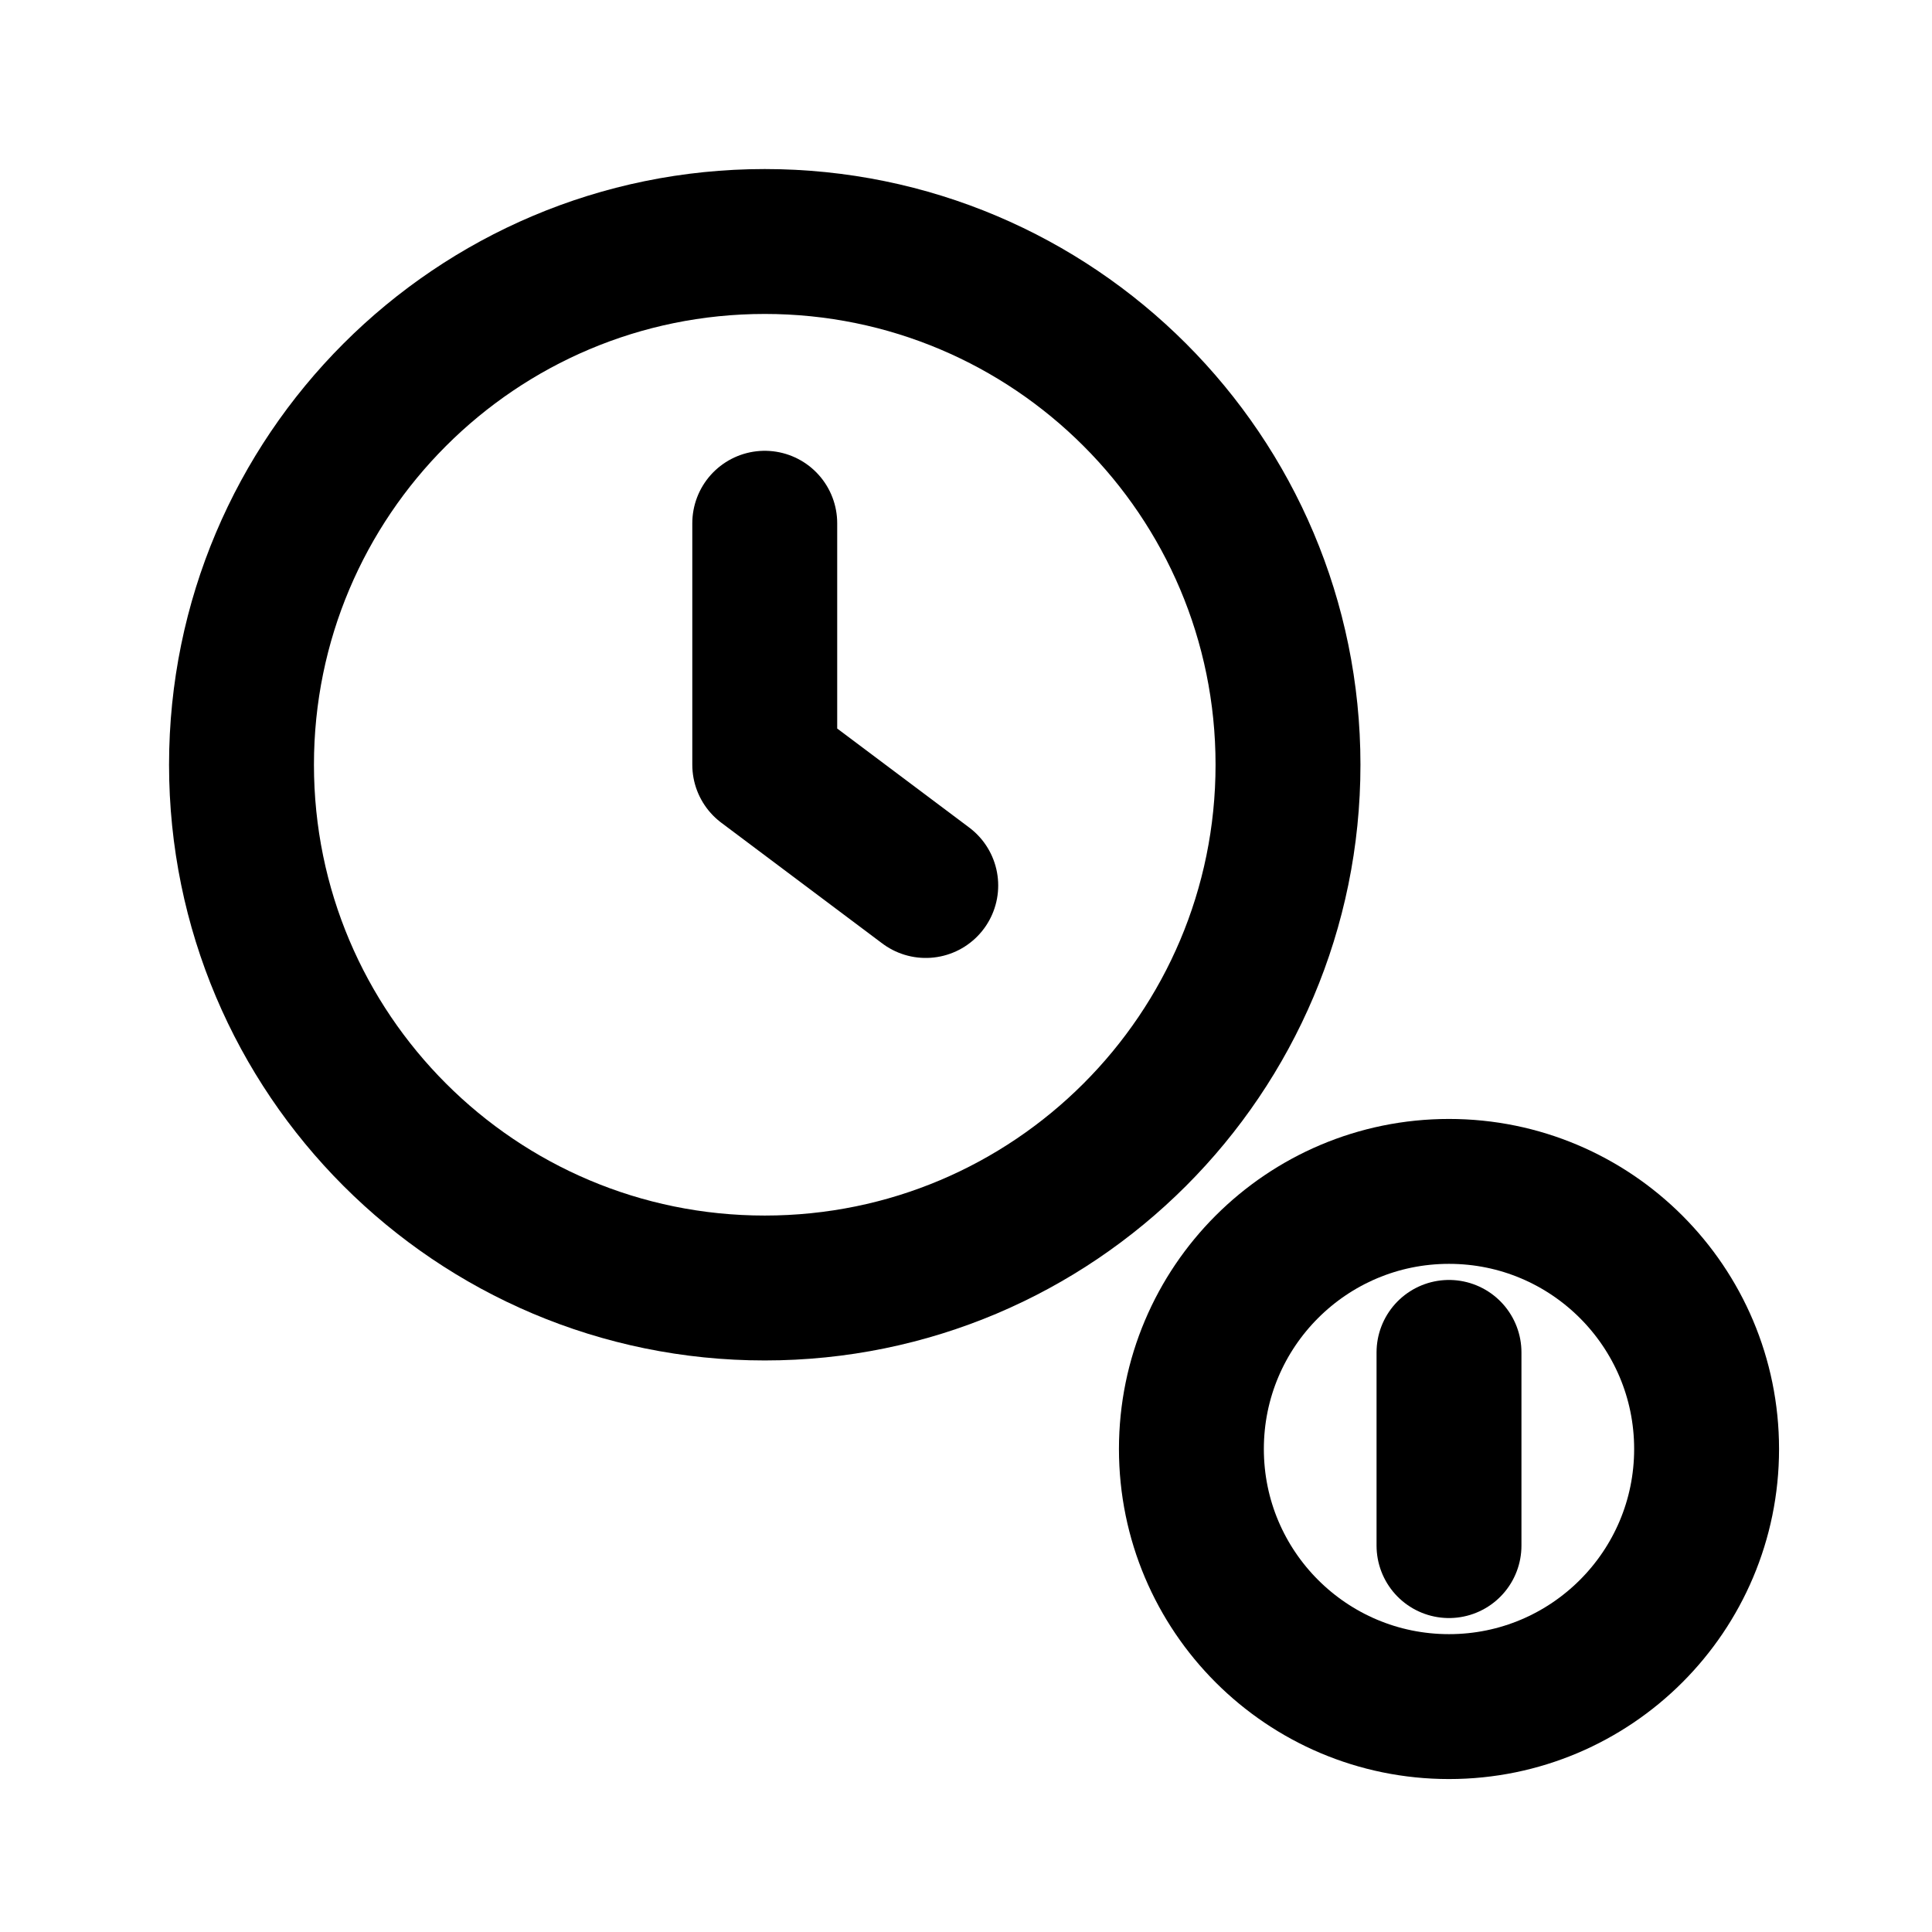
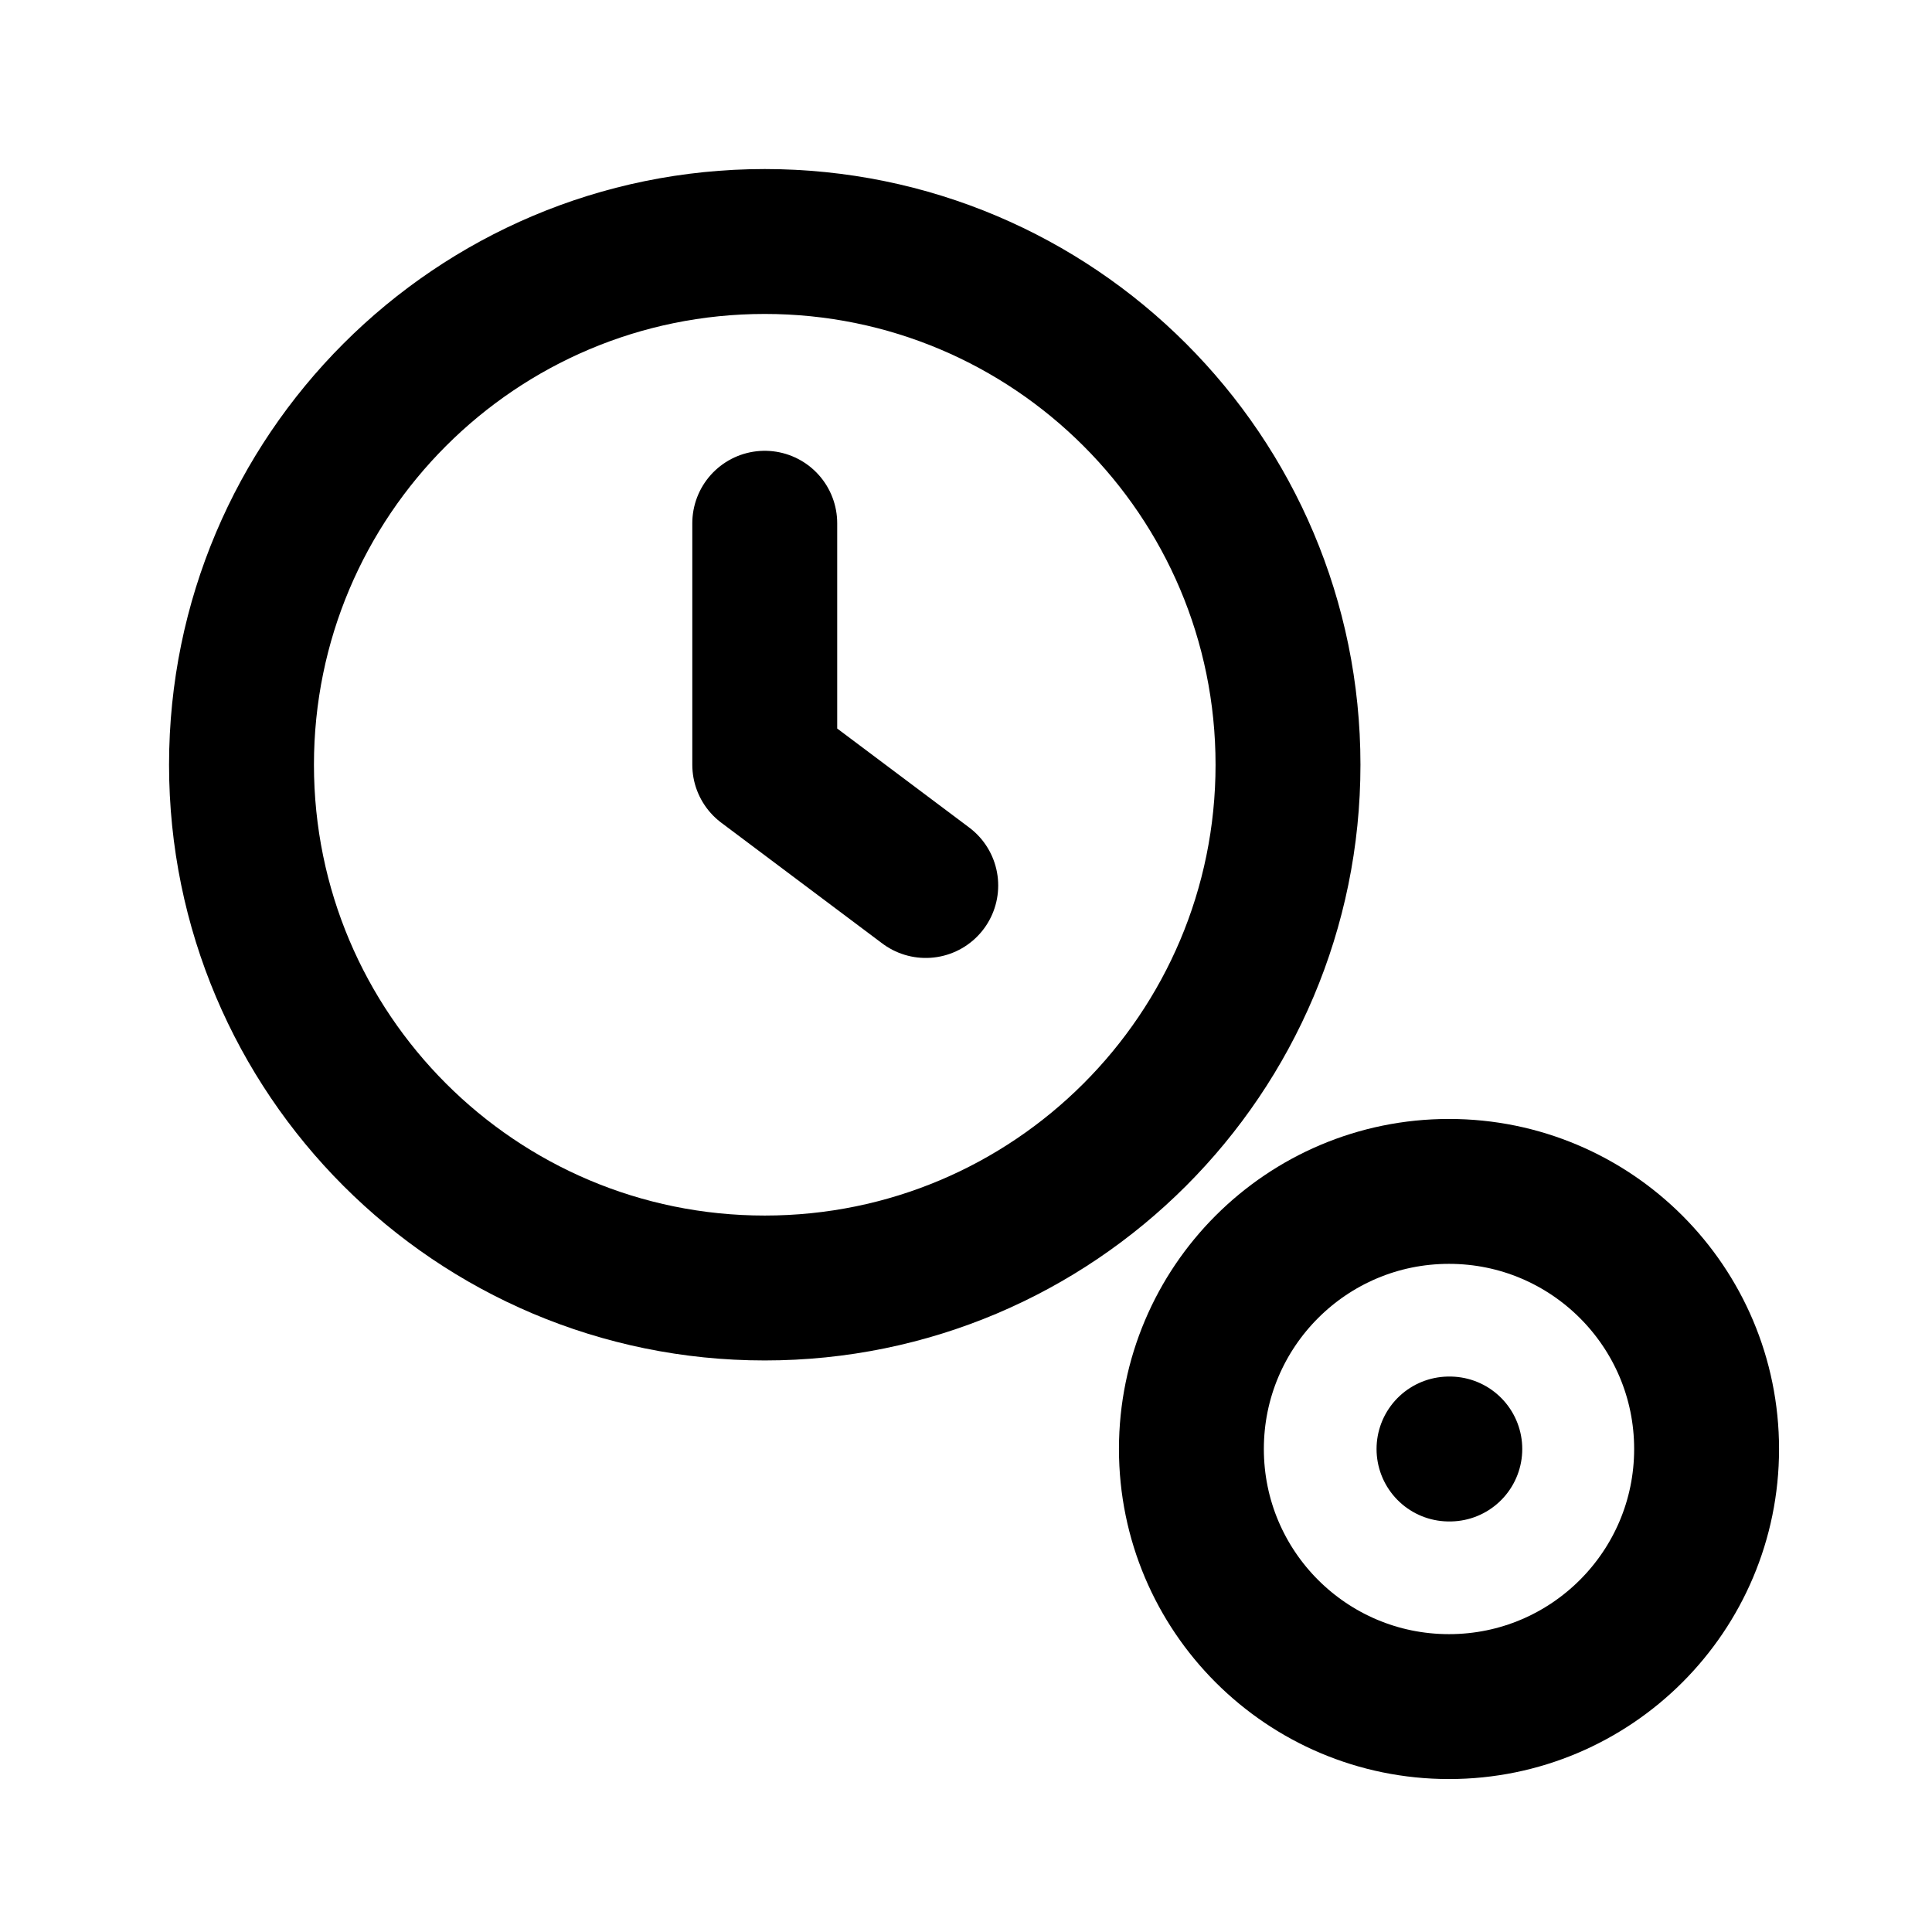
<svg xmlns="http://www.w3.org/2000/svg" width="24" height="24" viewBox="0 0 24 24" fill="none" stroke="currentColor" stroke-width="1.8" stroke-linecap="round" stroke-linejoin="round">
  <circle cx="9.5" cy="9.5" r="6.5" />
  <path d="M9.5 6.5v3l2 1.5" />
  <circle cx="18" cy="18" r="3.2" />
-   <path d="M18 16.8v2.4" />
+   <path d="M18 18h.01" />
</svg>
